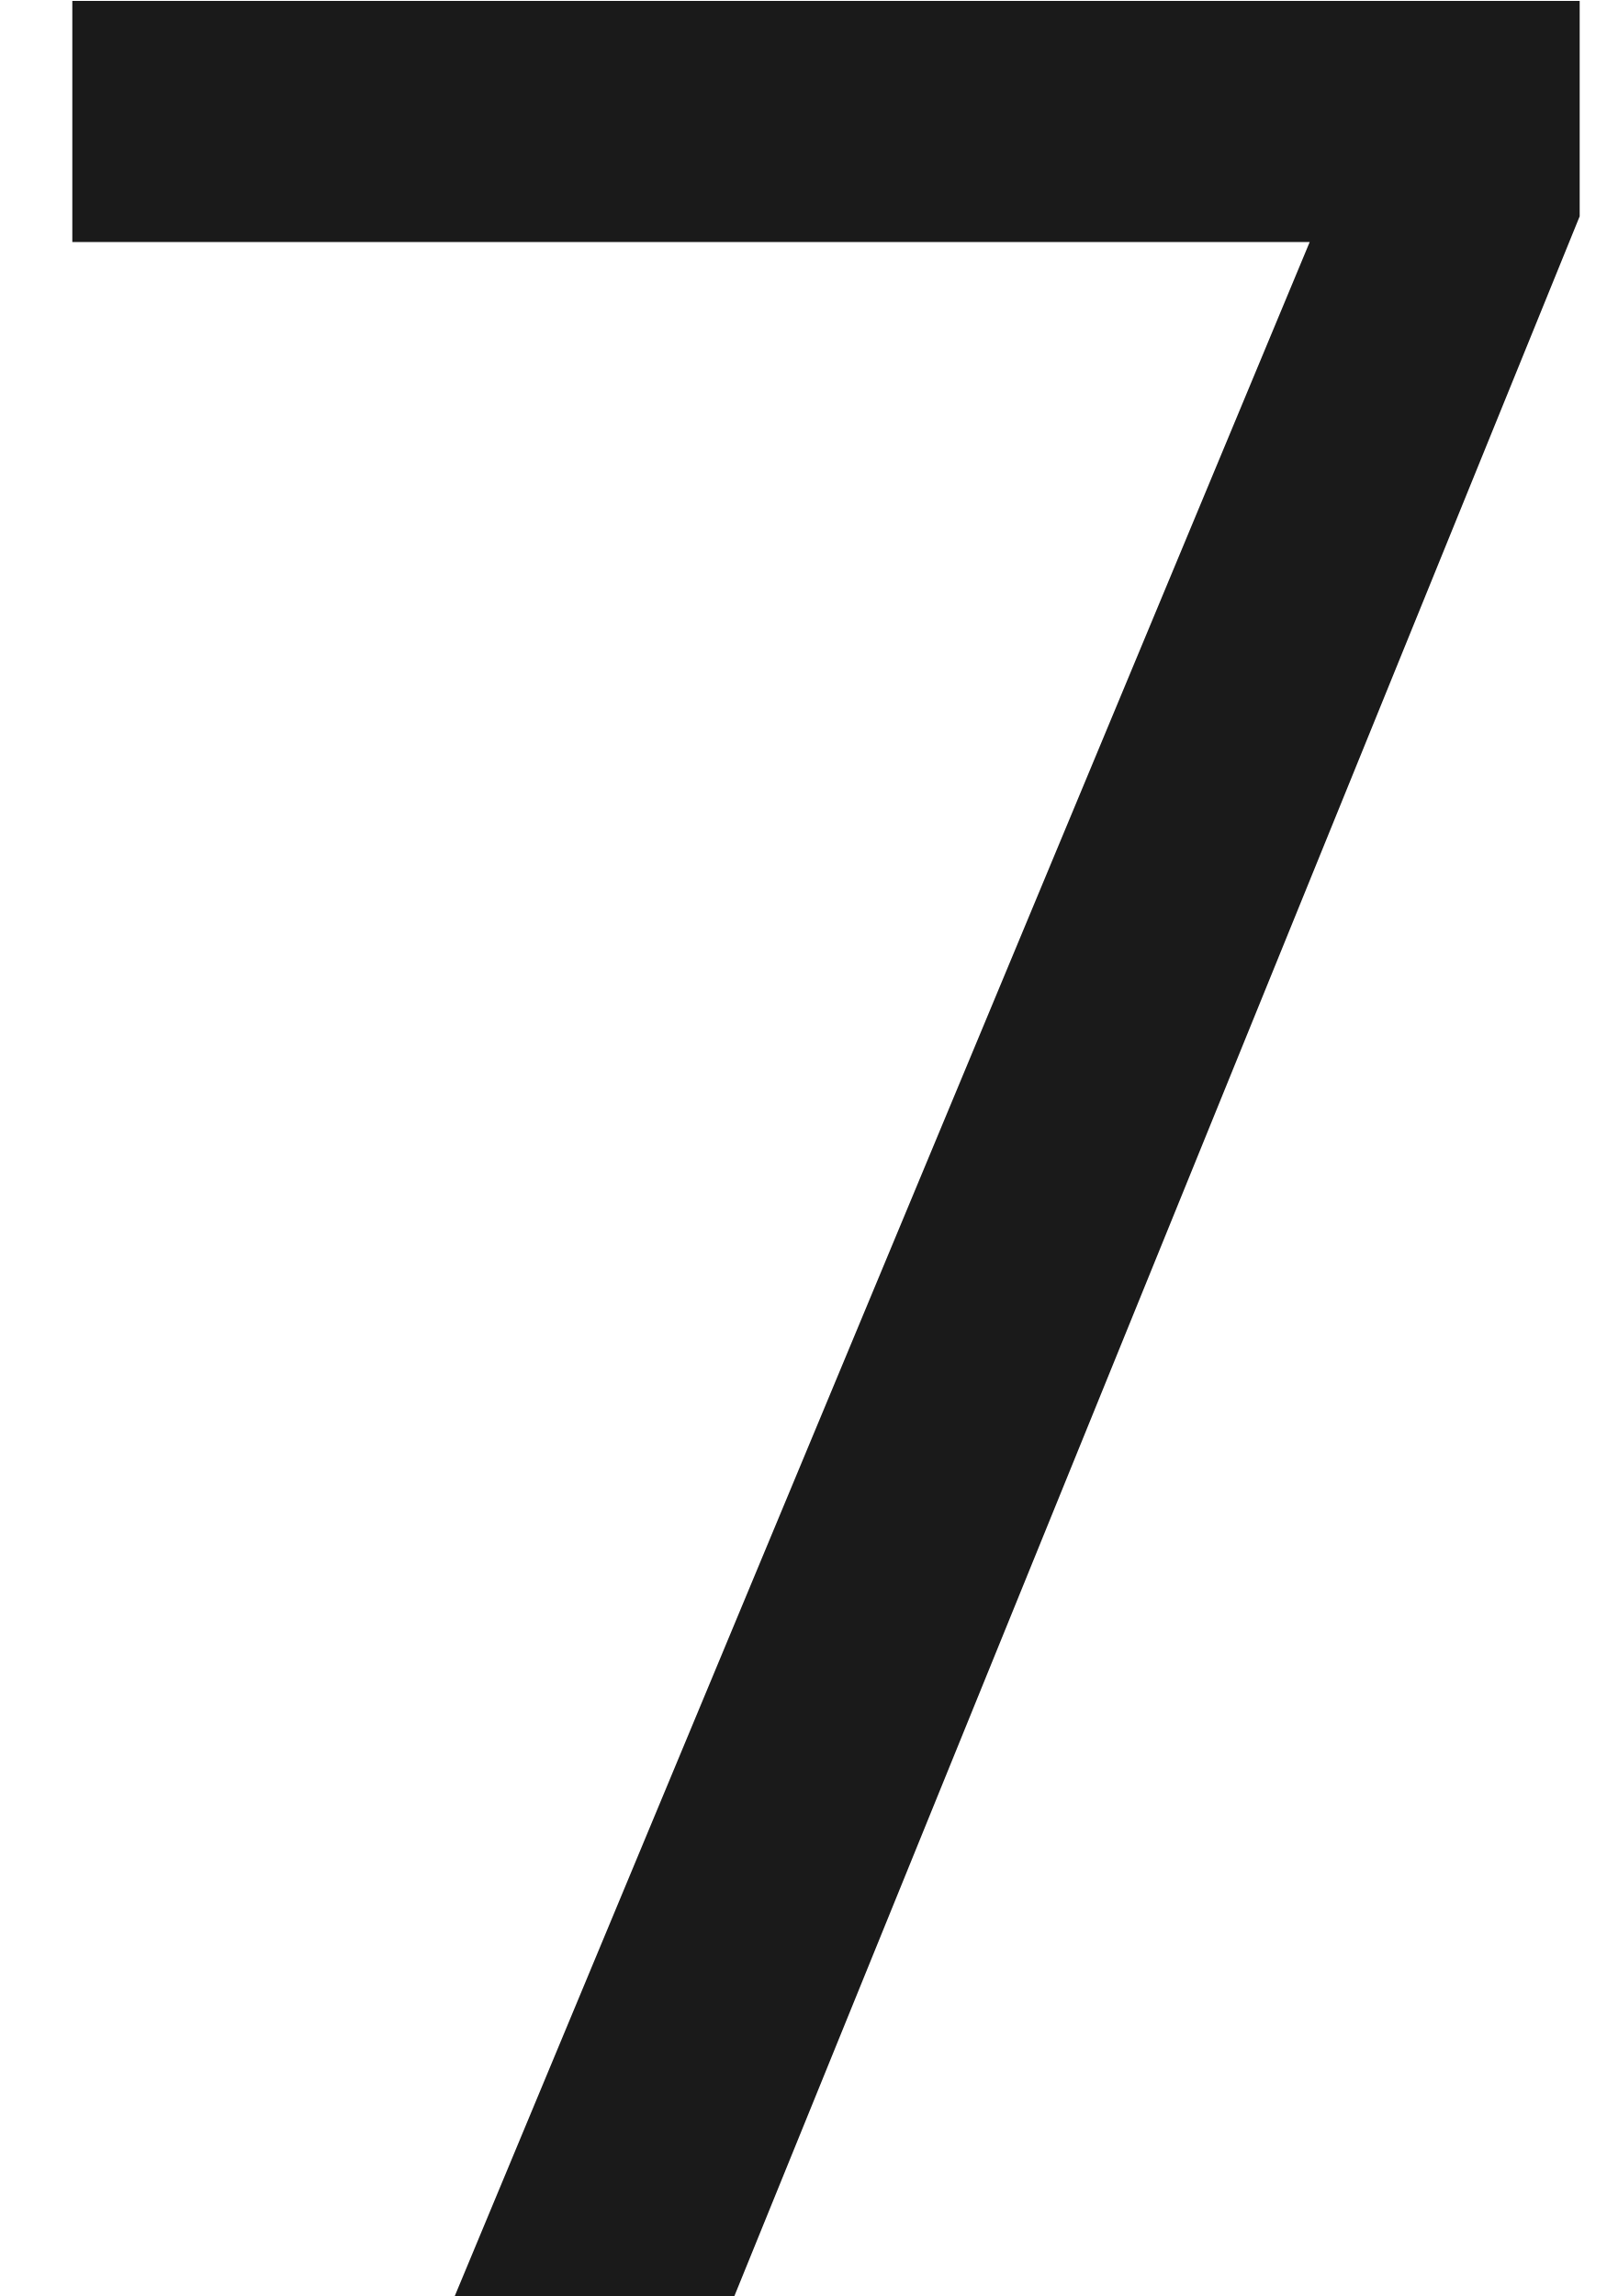
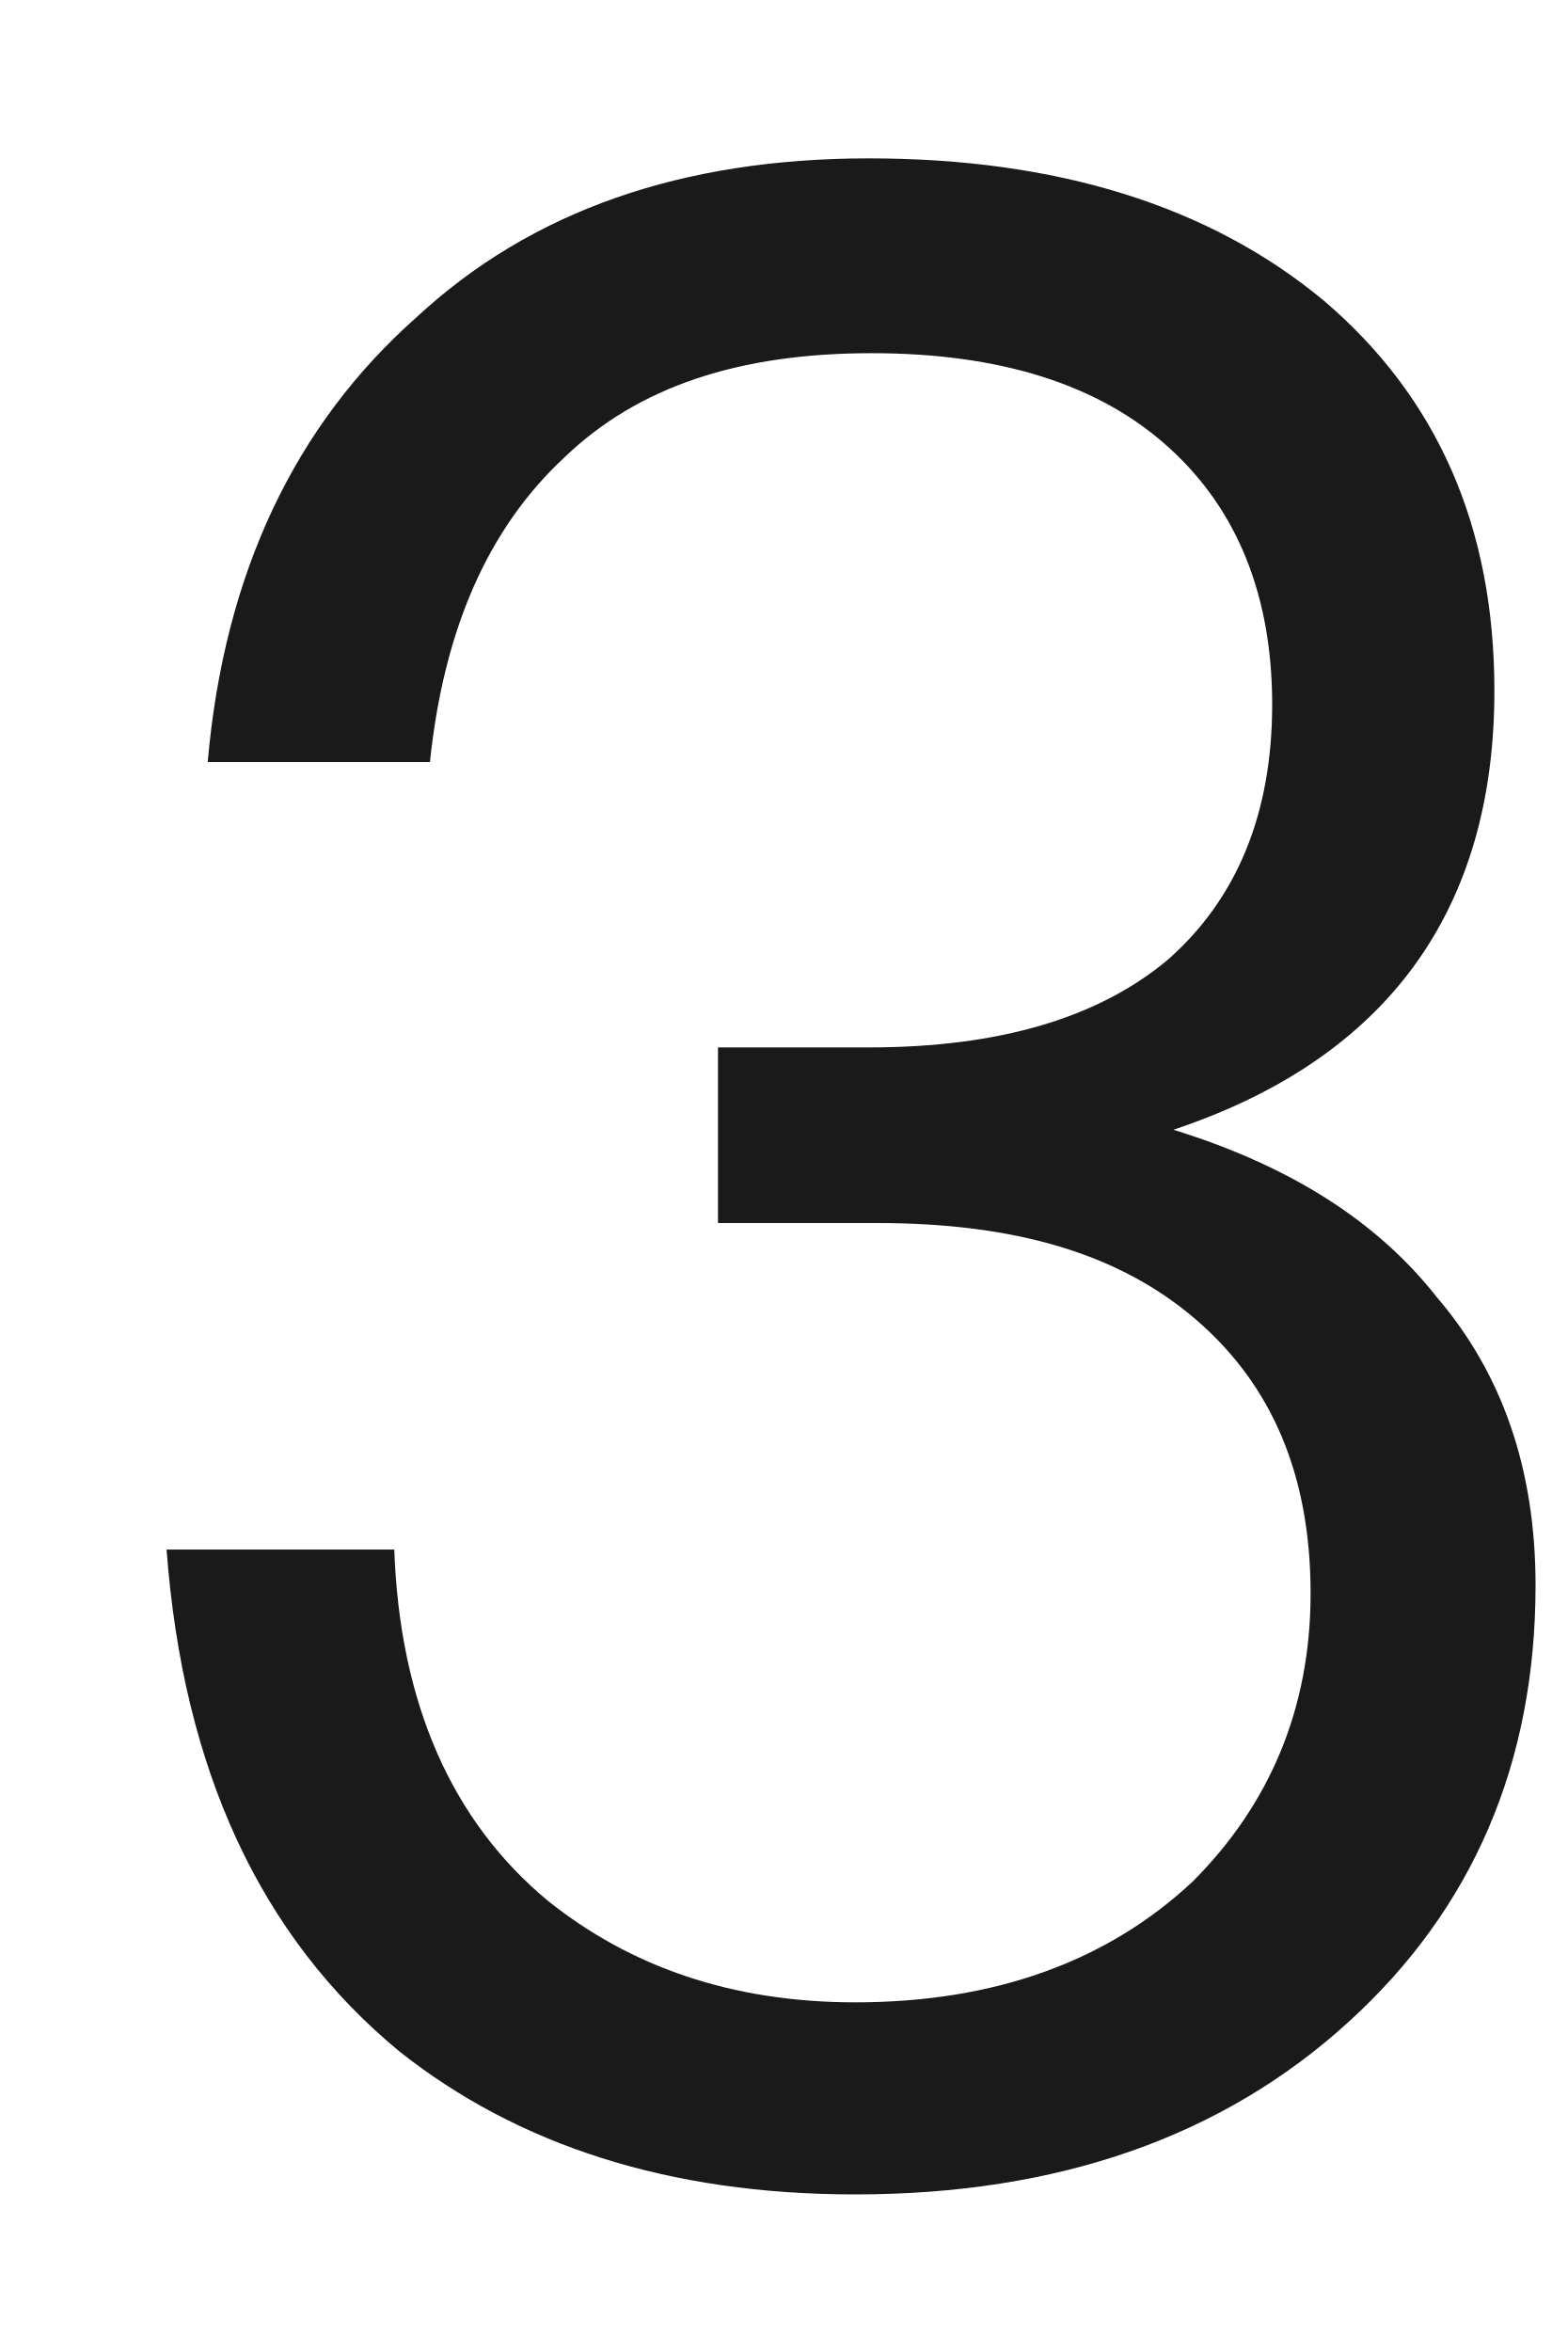
- <svg xmlns="http://www.w3.org/2000/svg" version="1.1" width="7px" height="10px">
-   <g transform="matrix(1 0 0 1 -211 -127 )">
-     <path d="M 6.881 0.004  L 0.315 0.004  L 0.315 1.054  L 5.705 1.054  L 1.981 10  L 3.199 10  L 6.881 0.942  L 6.881 0.004  Z " fill-rule="nonzero" fill="#000000" stroke="none" fill-opacity="0.898" transform="matrix(1 0 0 1 211 127 )" />
+ <svg xmlns="http://www.w3.org/2000/svg" version="1.1" width="8px" height="12px">
+   <g transform="matrix(1 0 0 1 -61 -126 )">
+     <path d="M 6.758 1.536  C 6.17 1.046  5.386 0.808  4.434 0.808  C 3.482 0.808  2.712 1.074  2.124 1.62  C 1.508 2.166  1.144 2.922  1.06 3.888  L 2.194 3.888  C 2.264 3.216  2.488 2.698  2.88 2.334  C 3.258 1.97  3.776 1.802  4.448 1.802  C 5.092 1.802  5.61 1.956  5.974 2.292  C 6.31 2.6  6.492 3.034  6.492 3.594  C 6.492 4.154  6.31 4.588  5.96 4.896  C 5.61 5.19  5.106 5.344  4.434 5.344  L 3.664 5.344  L 3.664 6.24  L 4.476 6.24  C 5.176 6.24  5.708 6.394  6.1 6.73  C 6.492 7.066  6.688 7.528  6.688 8.13  C 6.688 8.718  6.478 9.208  6.086 9.6  C 5.652 10.006  5.078 10.216  4.364 10.216  C 3.734 10.216  3.216 10.034  2.796 9.698  C 2.306 9.292  2.04 8.69  2.012 7.906  L 0.85 7.906  C 0.934 9.026  1.326 9.88  2.04 10.468  C 2.642 10.944  3.412 11.196  4.364 11.196  C 5.4 11.196  6.24 10.902  6.884 10.314  C 7.514 9.74  7.836 8.998  7.836 8.088  C 7.836 7.5  7.668 7.01  7.332 6.618  C 7.024 6.226  6.576 5.946  5.988 5.764  C 7.08 5.4  7.626 4.644  7.626 3.524  C 7.626 2.684  7.332 2.026  6.758 1.536  Z " fill-rule="nonzero" fill="#000000" stroke="none" fill-opacity="0.898" transform="matrix(1 0 0 1 61 126 )" />
  </g>
</svg>
